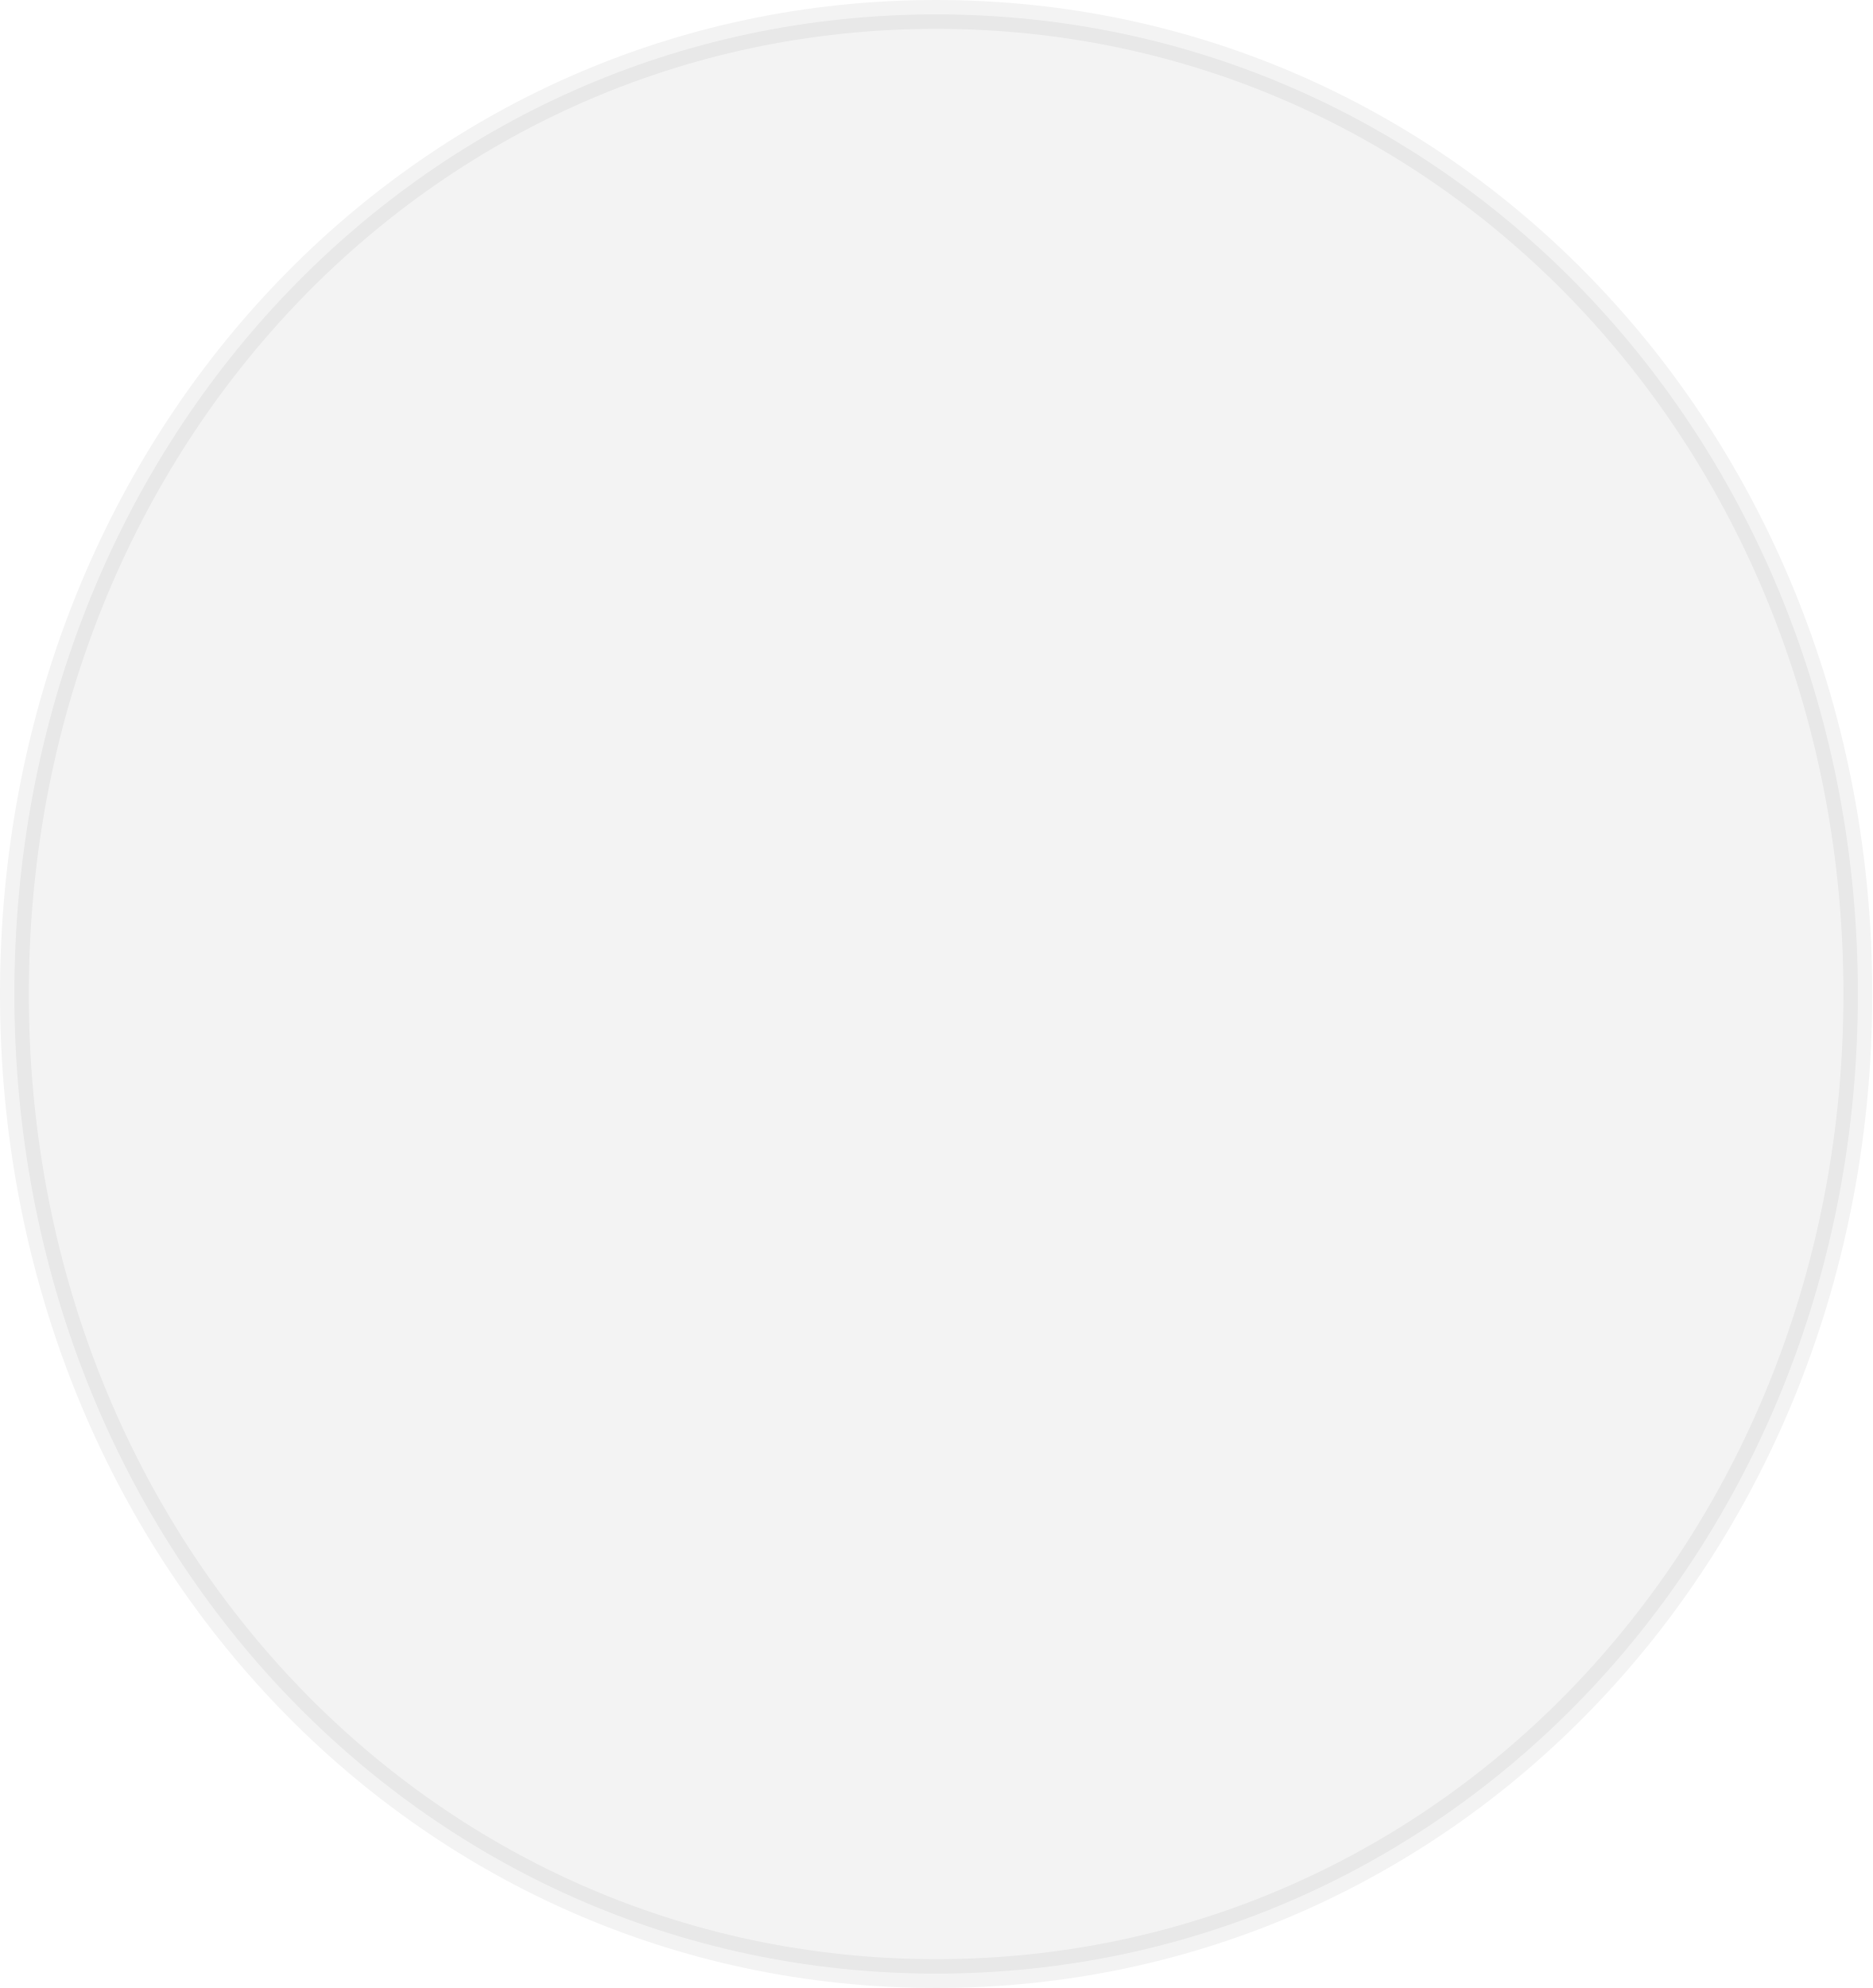
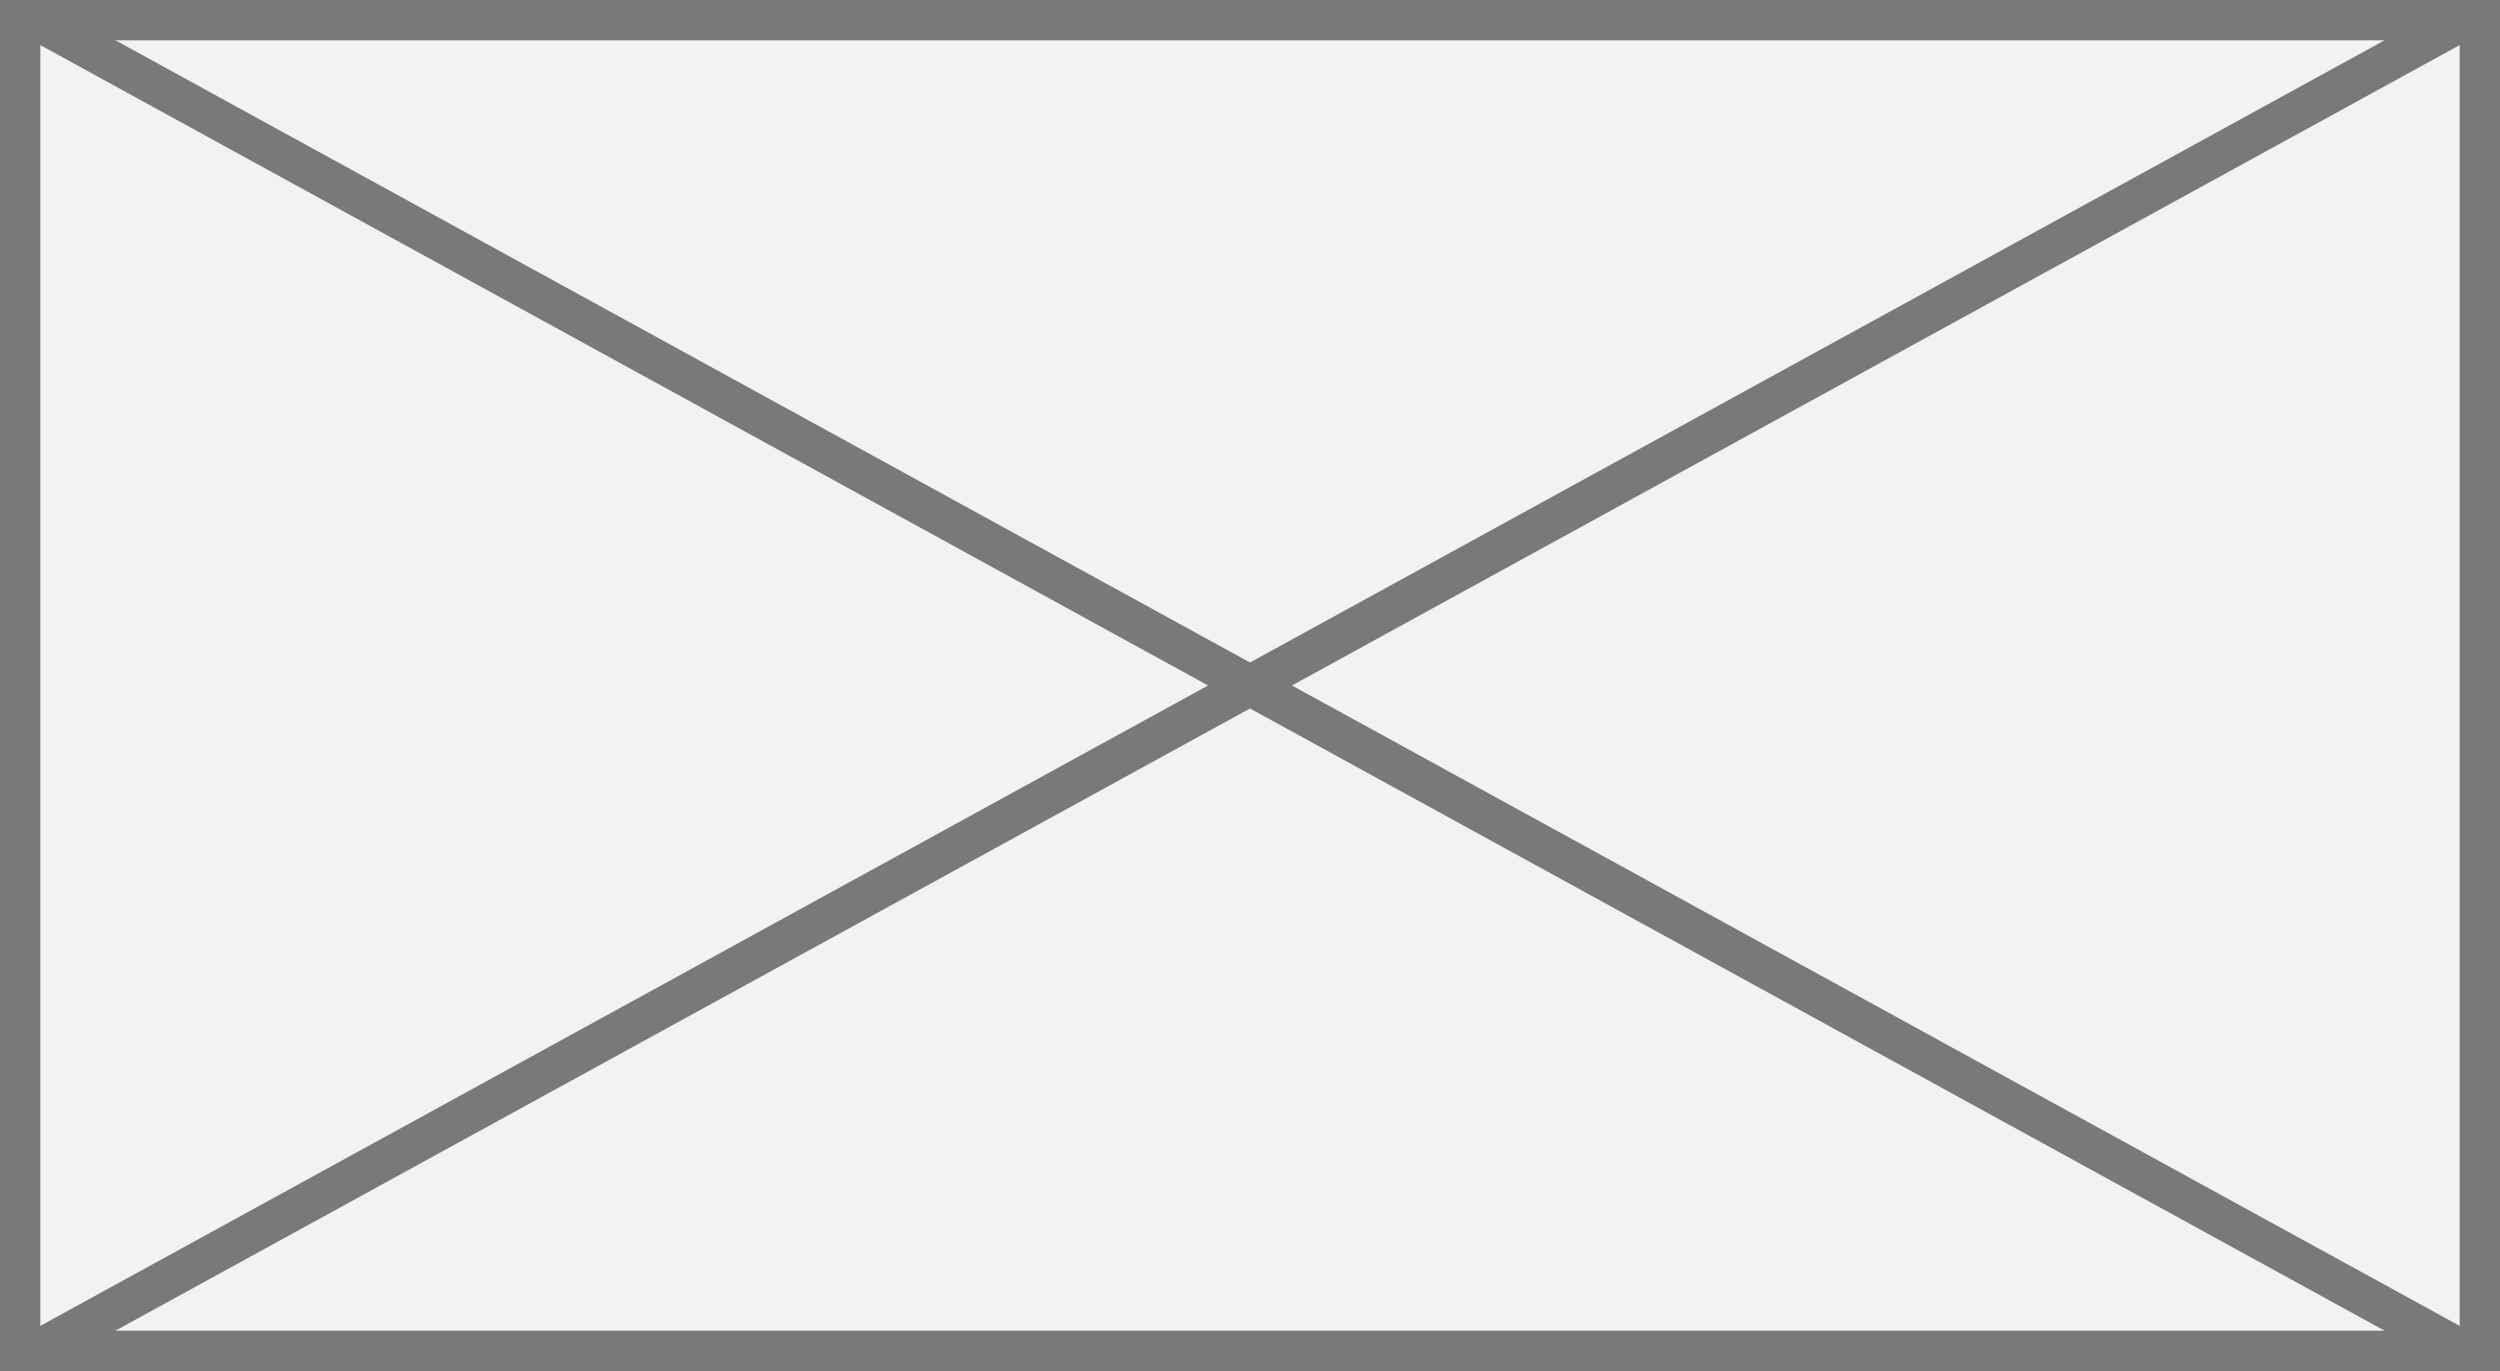
- <svg xmlns="http://www.w3.org/2000/svg" version="1.1" width="65px" height="69px">
-   <g transform="matrix(1 0 0 1 -265 -537 )">
-     <path d="M 297.5 537.5  C 315.42 537.5  329.5 552.46  329.5 571.5  C 329.5 590.54  315.42 605.5  297.5 605.5  C 279.58 605.5  265.5 590.54  265.5 571.5  C 265.5 552.46  279.58 537.5  297.5 537.5  Z " fill-rule="nonzero" fill="#f3f3f3" stroke="none" />
-     <path d="M 297.5 537.5  C 315.42 537.5  329.5 552.46  329.5 571.5  C 329.5 590.54  315.42 605.5  297.5 605.5  C 279.58 605.5  265.5 590.54  265.5 571.5  C 265.5 552.46  279.58 537.5  297.5 537.5  Z " stroke-width="1" stroke="#000000" fill="none" stroke-opacity="0.047" />
+ <svg xmlns="http://www.w3.org/2000/svg" version="1.1" width="62px" height="34px">
+   <g transform="matrix(1 0 0 1 -236 -1281 )">
+     <path d="M 236.5 1281.5  L 297.5 1281.5  L 297.5 1314.5  L 236.5 1314.5  L 236.5 1281.5  Z " fill-rule="nonzero" fill="#f2f2f2" stroke="none" />
+     <path d="M 236.5 1281.5  L 297.5 1281.5  L 297.5 1314.5  L 236.5 1314.5  L 236.5 1281.5  Z " stroke-width="1" stroke="#797979" fill="none" />
+     <path d="M 236.799 1281.438  L 297.201 1314.562  M 297.201 1281.438  L 236.799 1314.562  " stroke-width="1" stroke="#797979" fill="none" />
  </g>
</svg>
